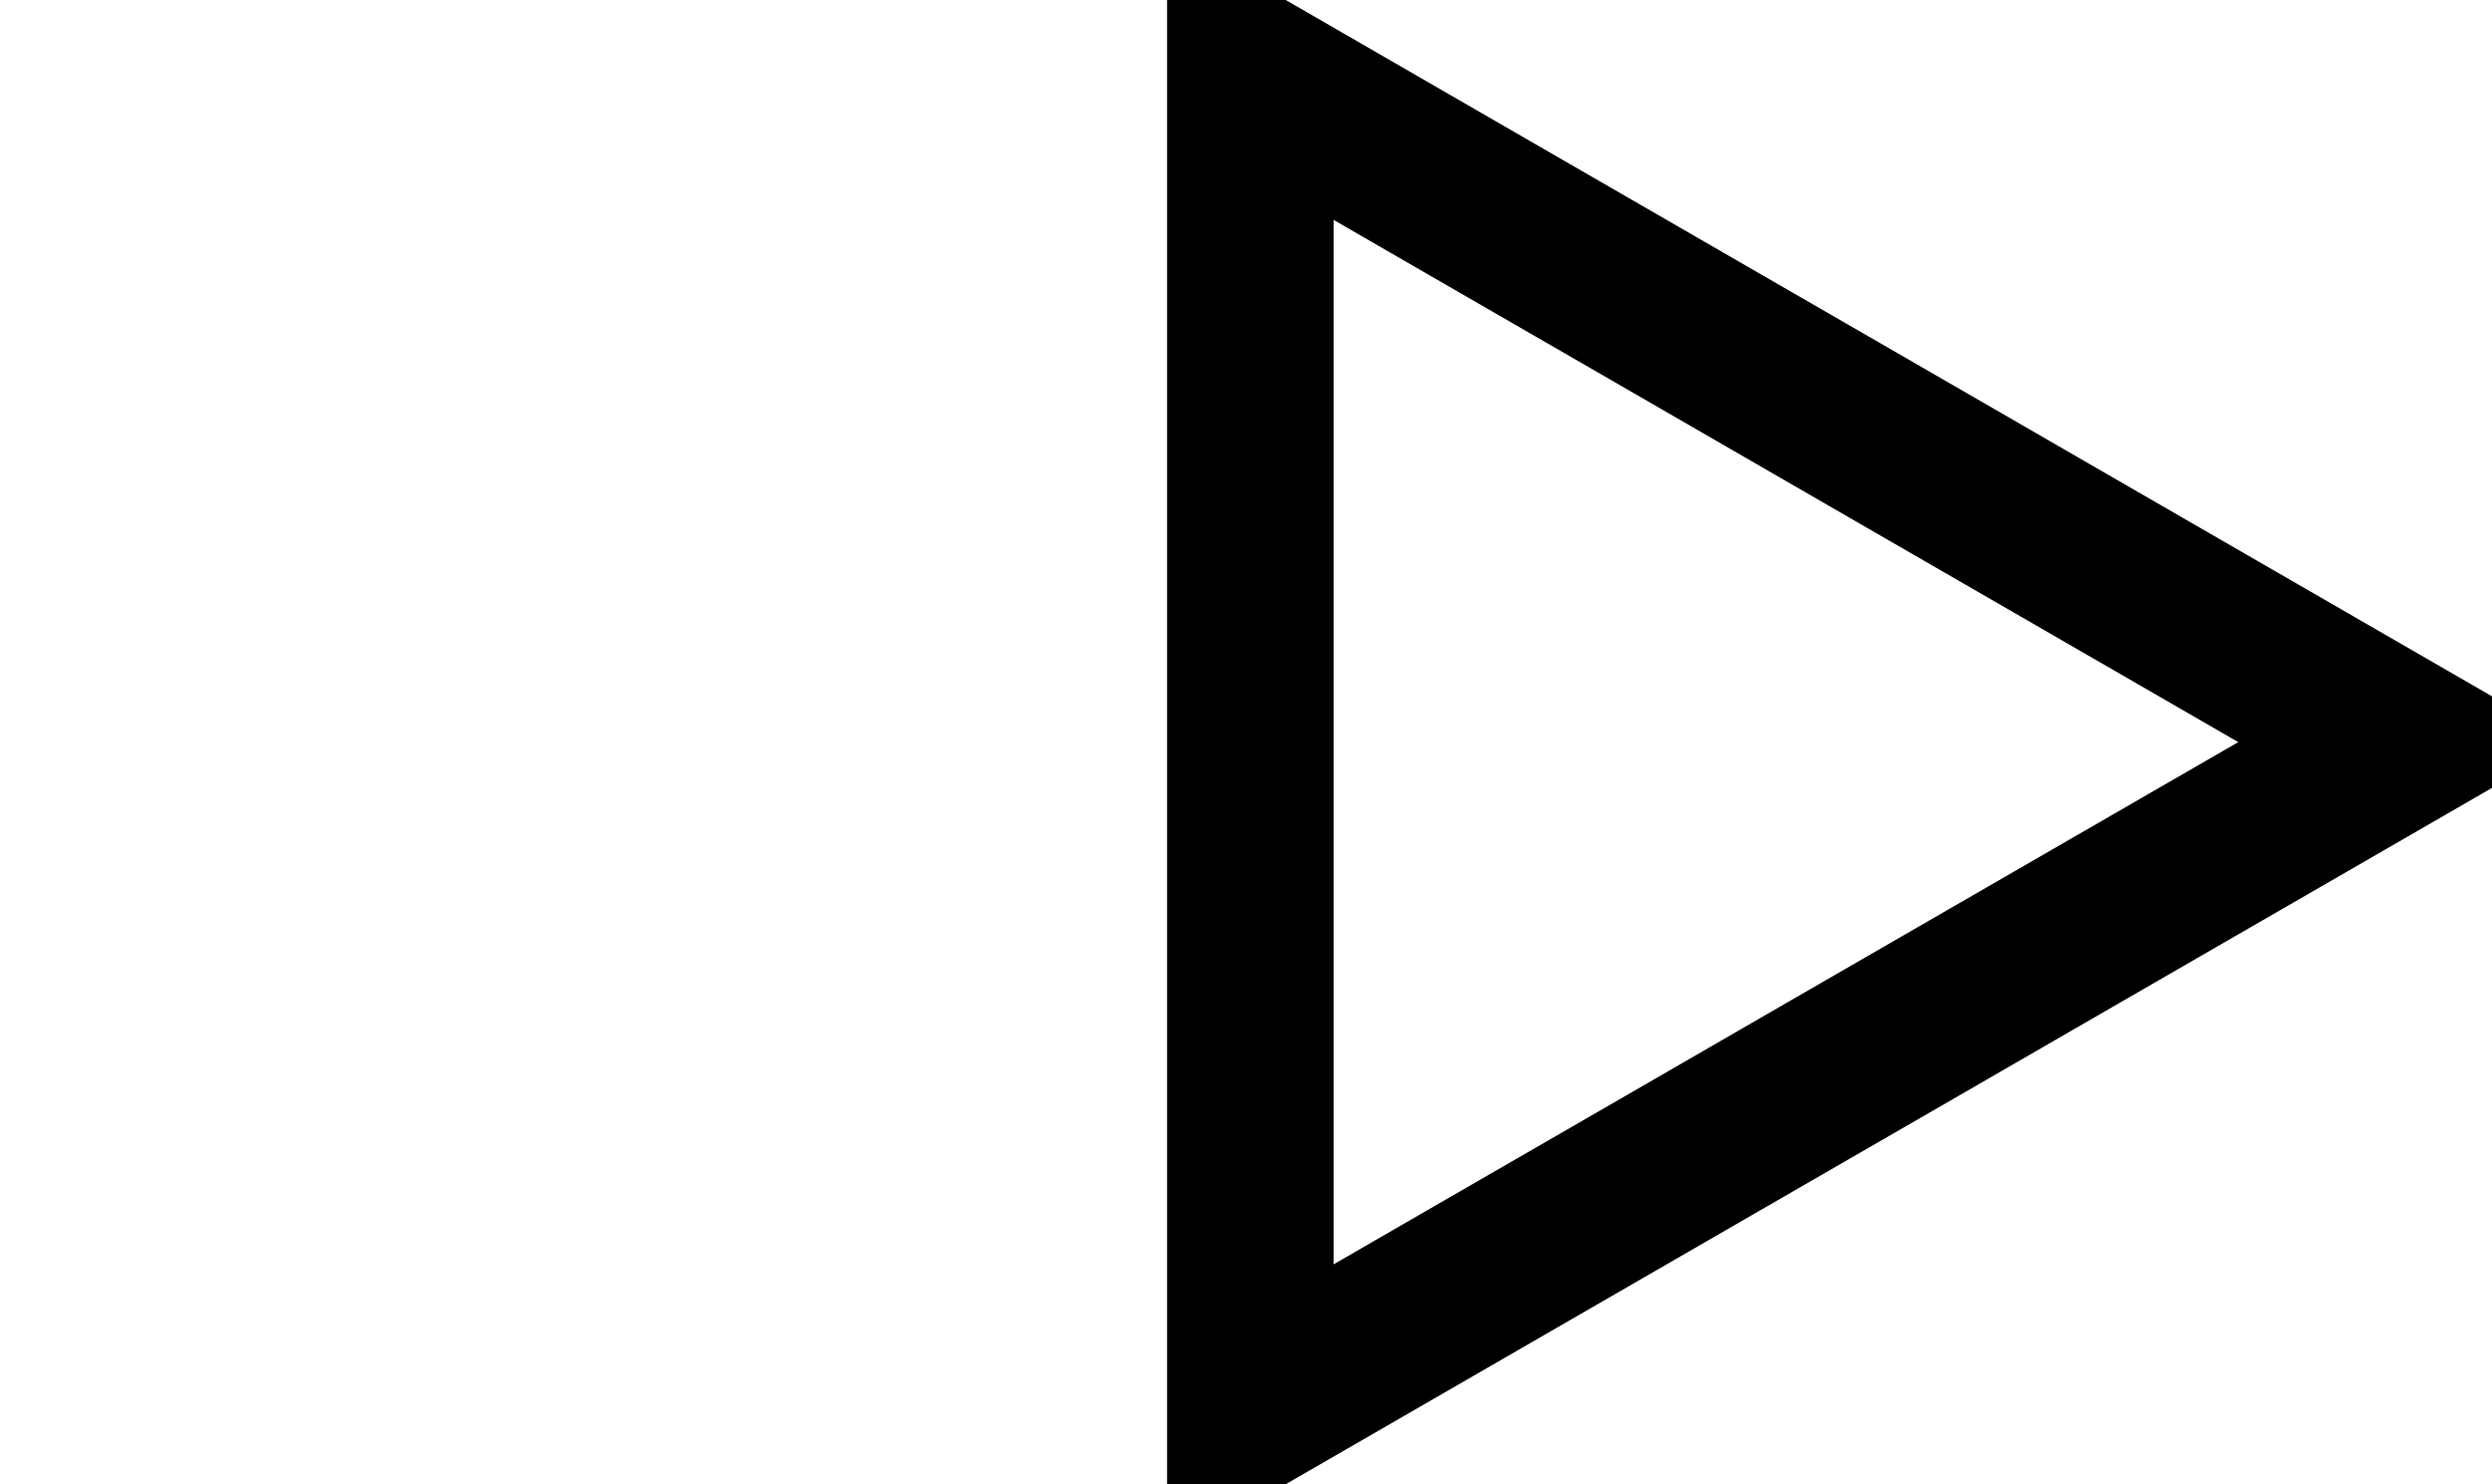
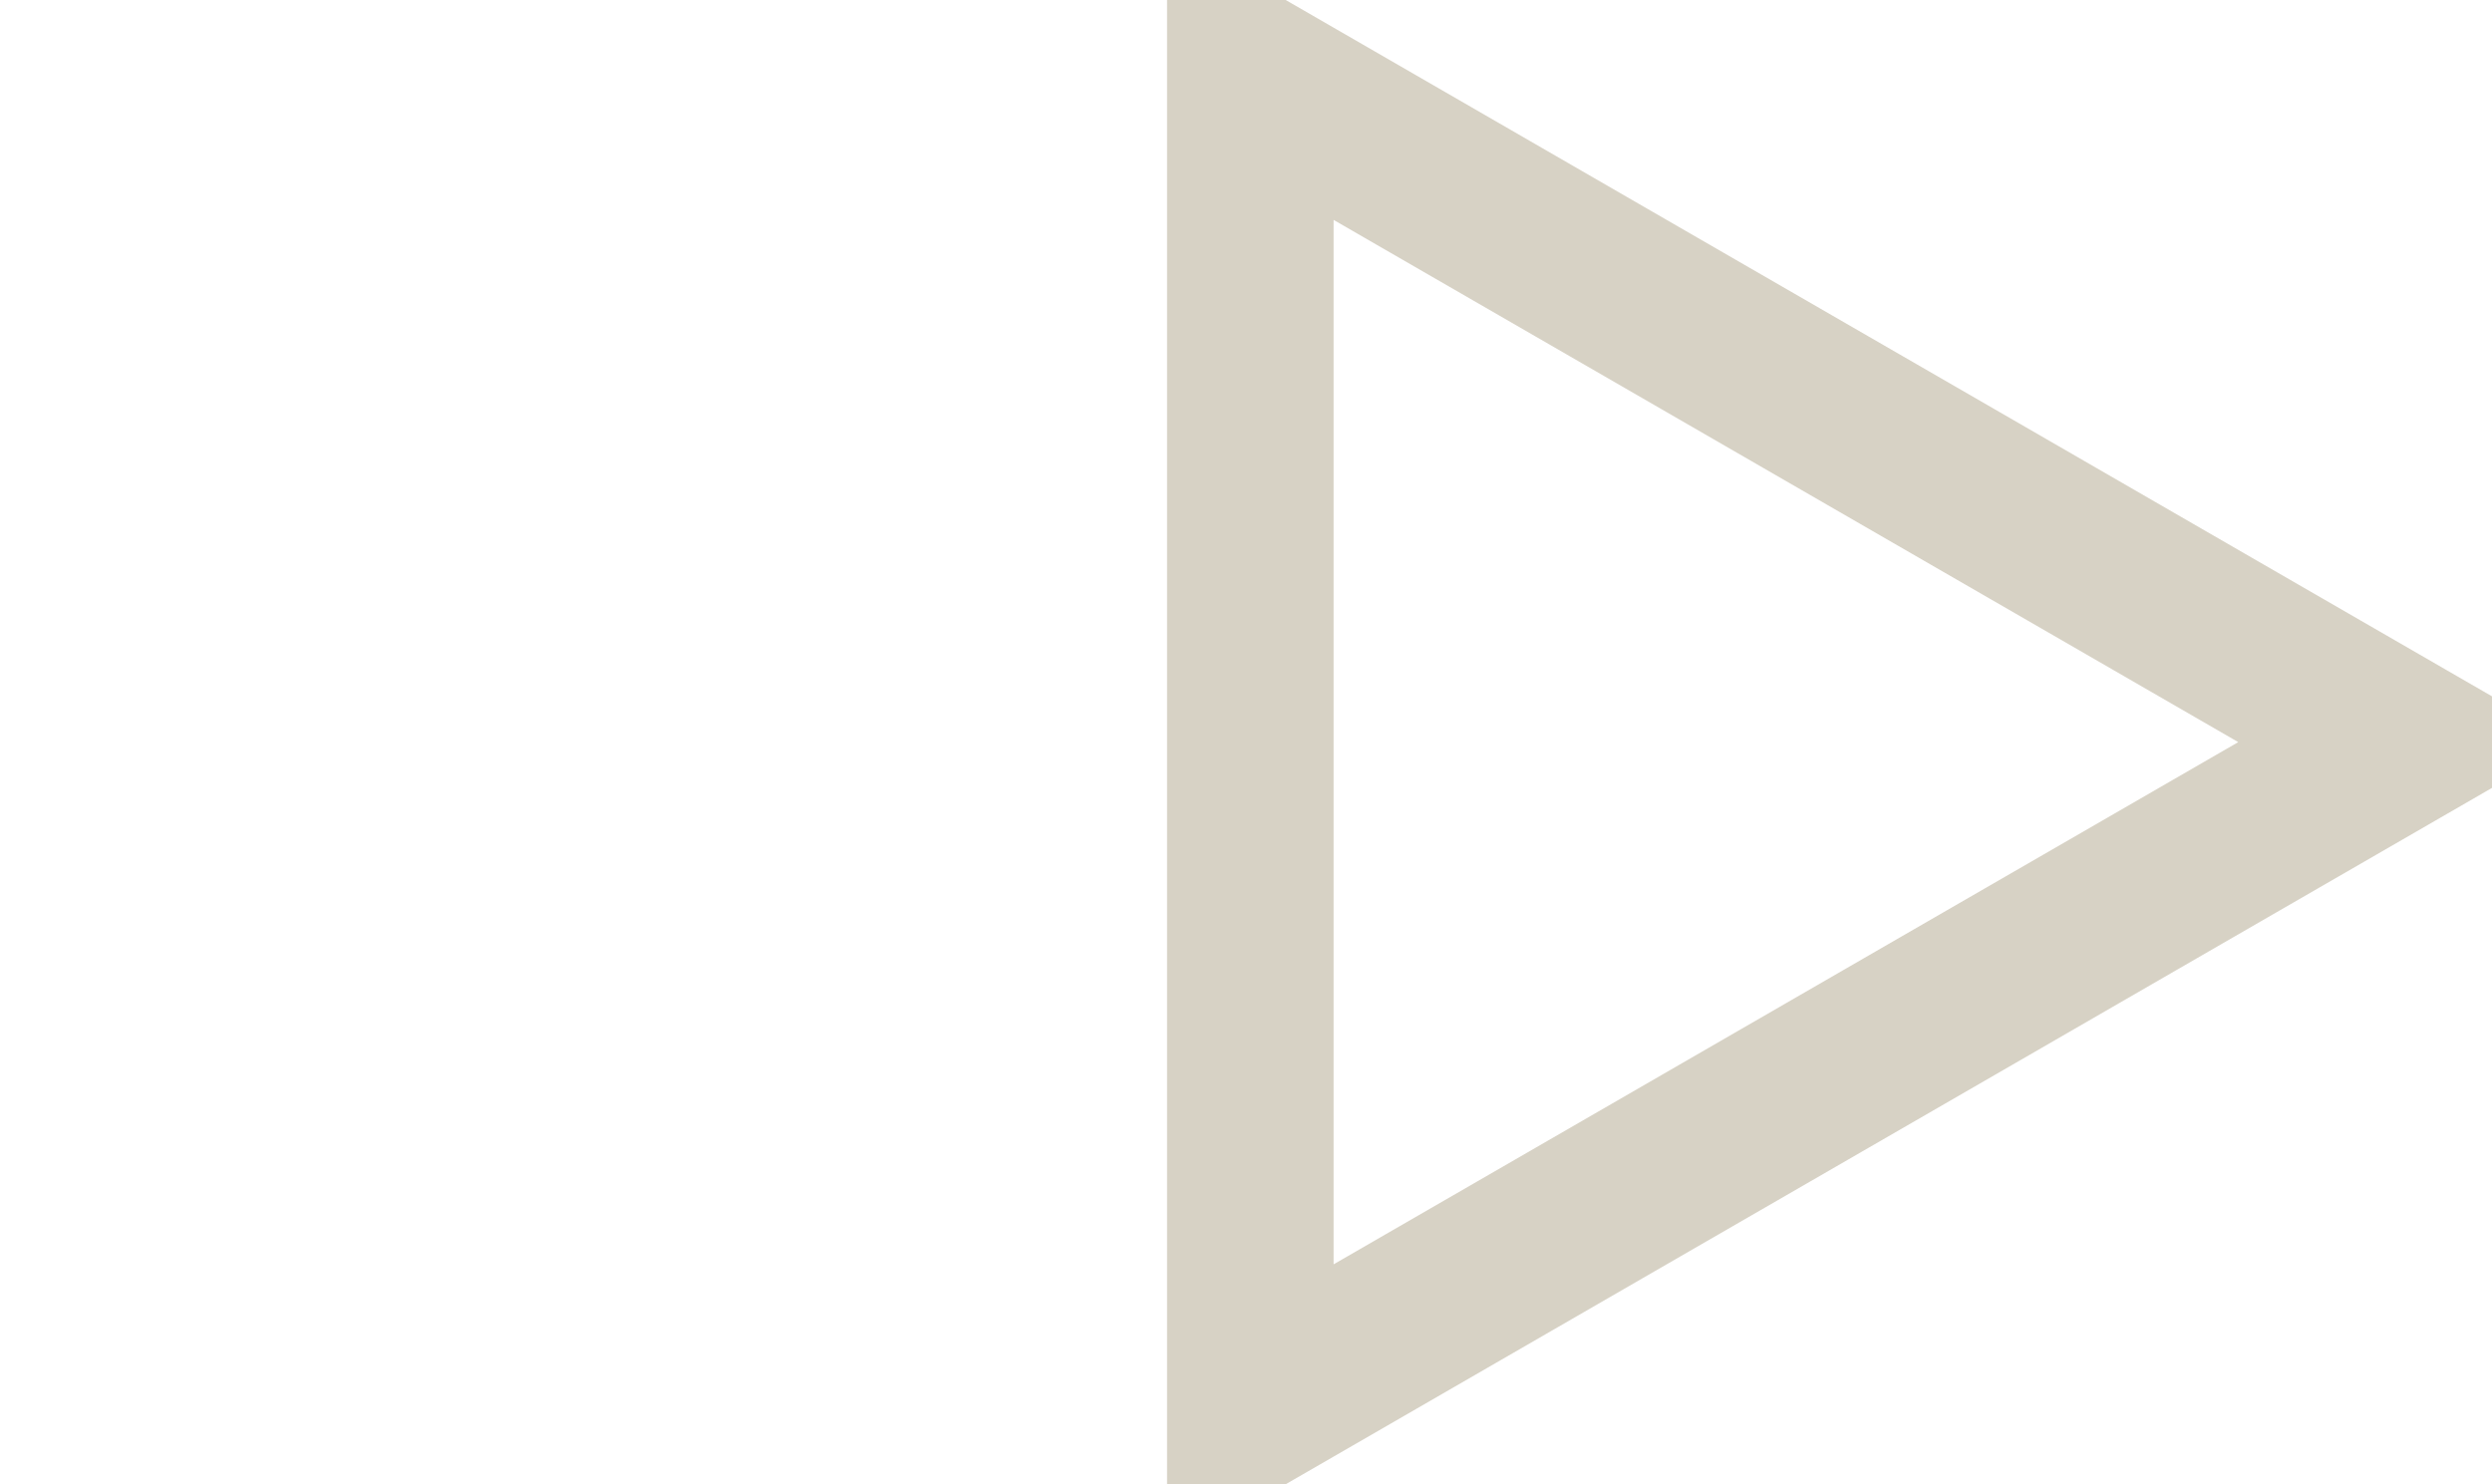
<svg xmlns="http://www.w3.org/2000/svg" width="27.013" height="16.087" viewBox="0 0 7.147 4.256">
-   <path style="fill:none;fill-opacity:1;stroke:#000;stroke-width:15;stroke-dasharray:none;stroke-opacity:1" d="M117.175 48.668 65.182 78.687l-51.994 30.018V-11.368L65.182 18.65z" transform="translate(3.166 .579) scale(.03184)" />
+   <path style="fill:none;fill-opacity:1;stroke:#d7d2c5;stroke-width:15;stroke-dasharray:none;stroke-opacity:1" d="M117.175 48.668 65.182 78.687l-51.994 30.018V-11.368L65.182 18.65z" transform="translate(3.166 .579) scale(.03184)" />
</svg>
